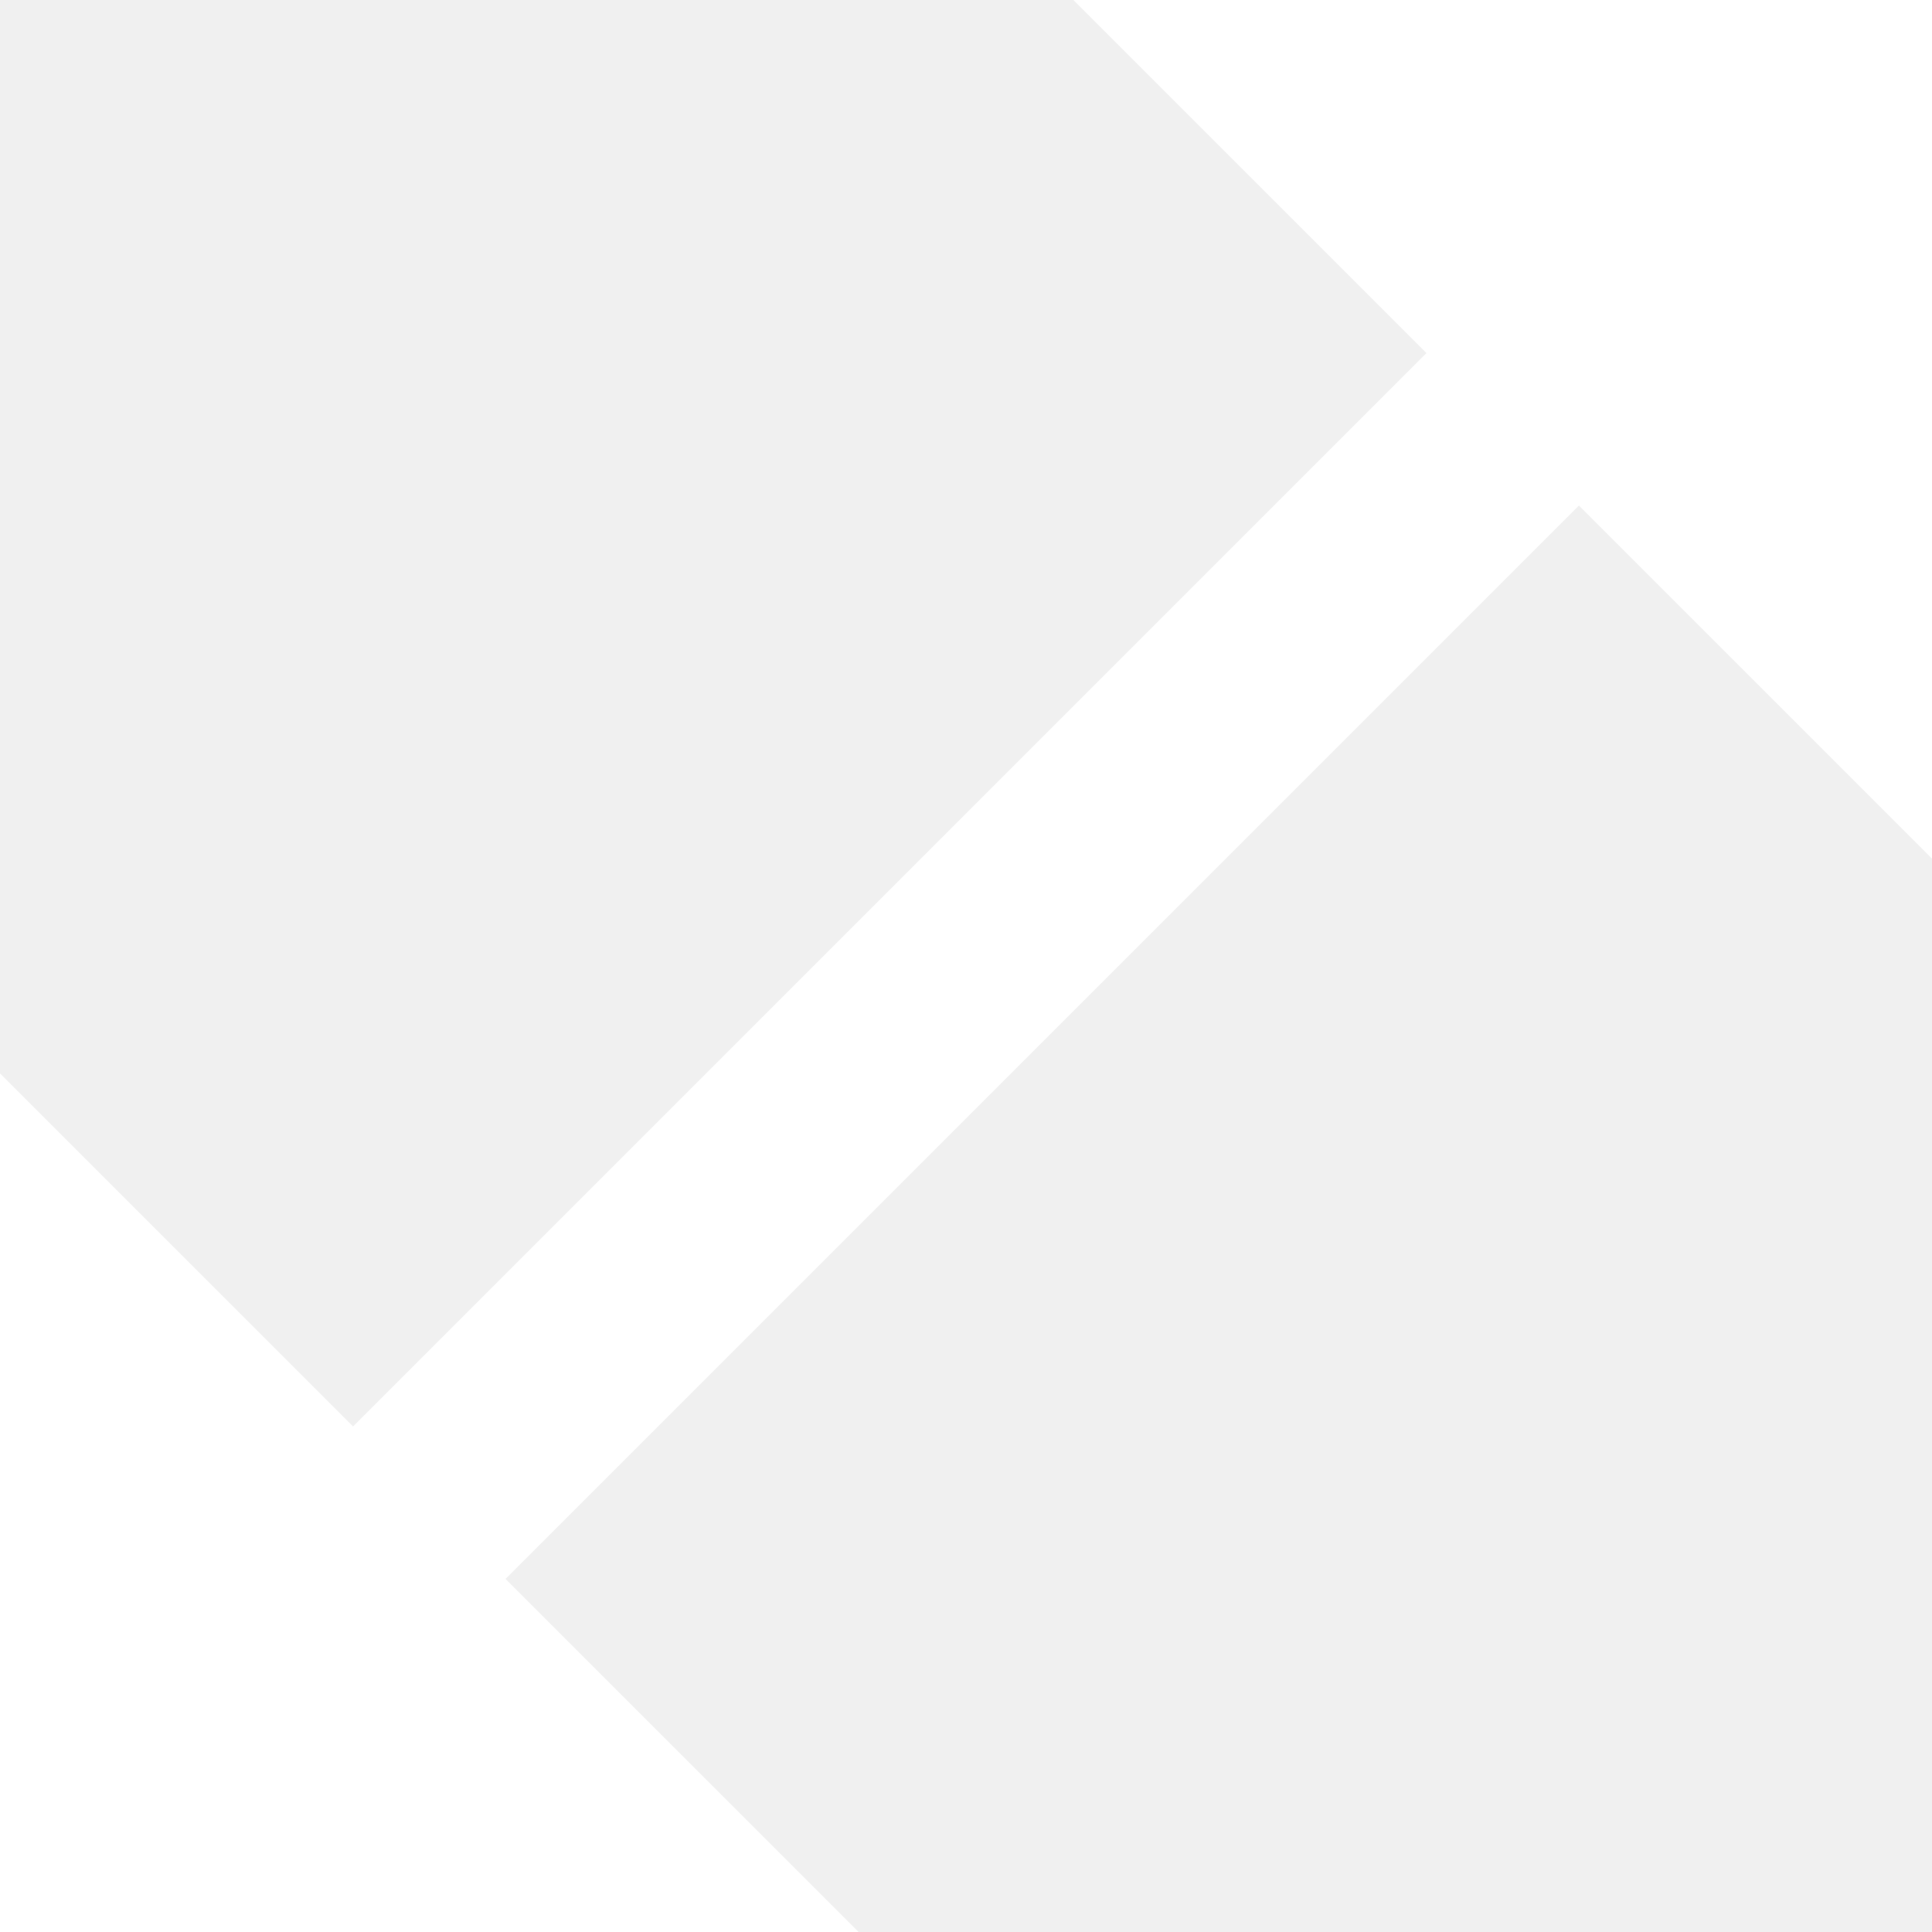
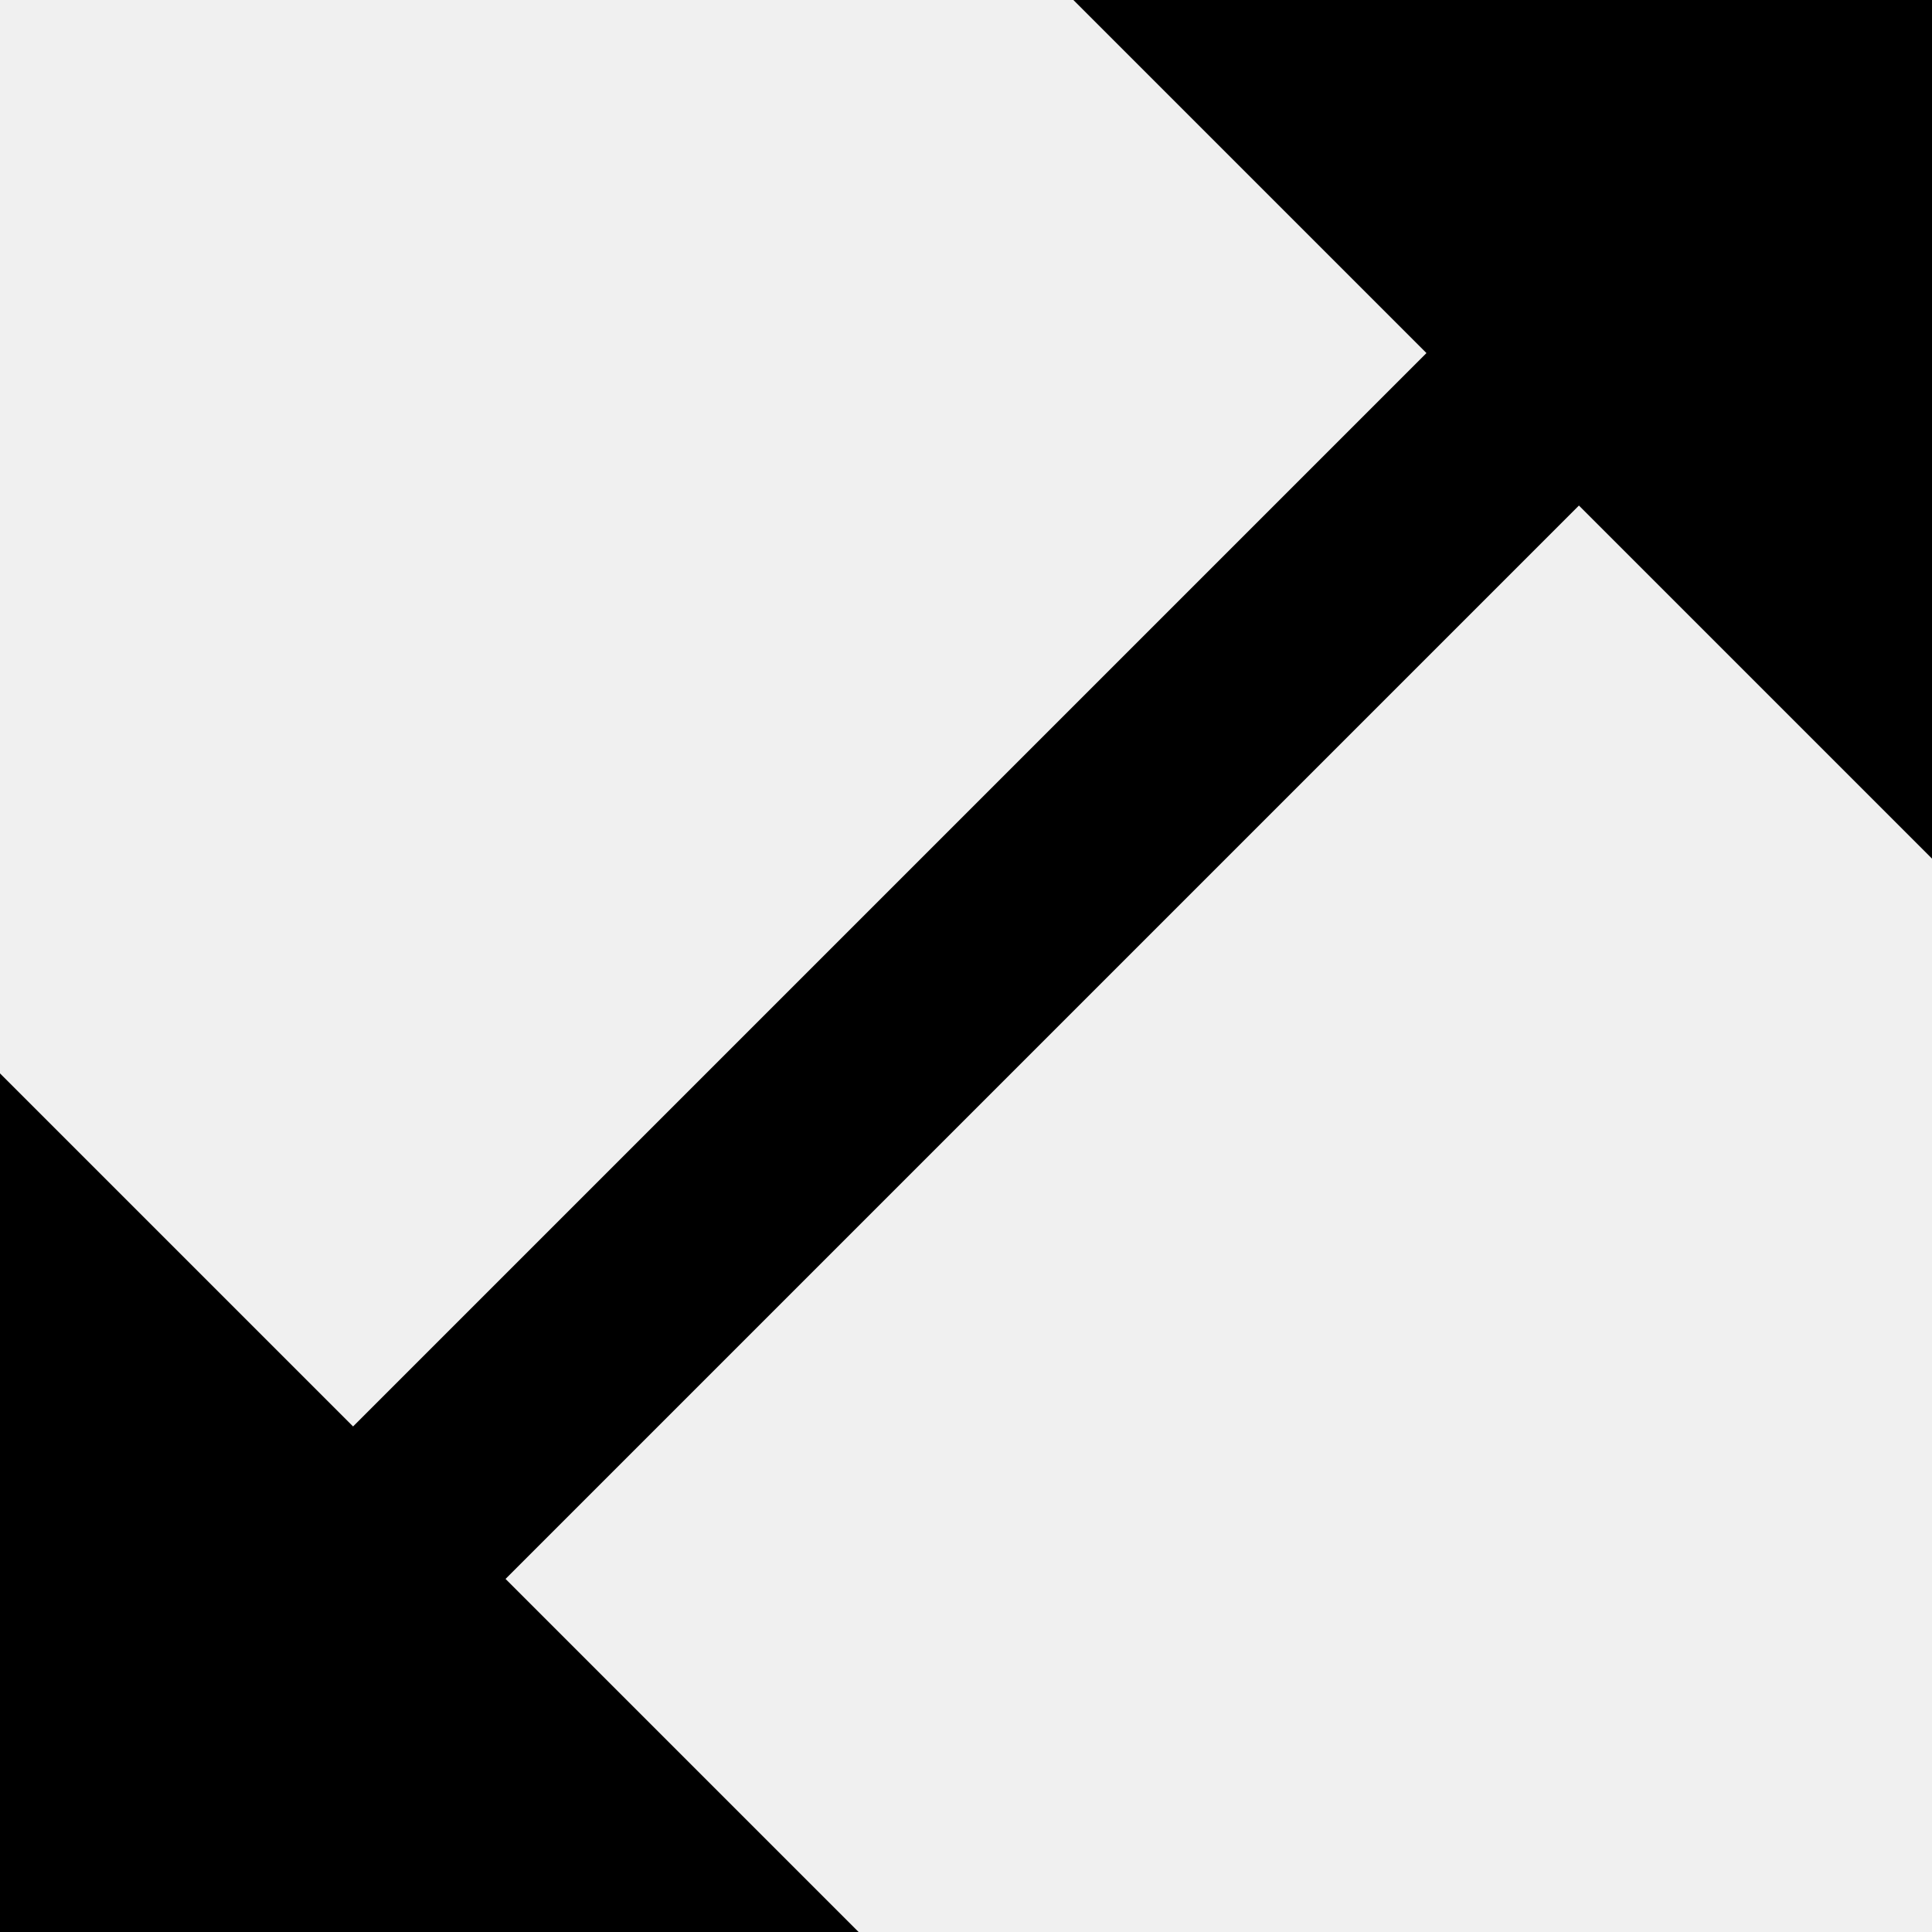
<svg xmlns="http://www.w3.org/2000/svg" width="12" height="12" viewBox="0 0 12 12" fill="none">
-   <path id="Vector" d="M12 5.333V0H6.667L8.86 2.193L2.193 8.86L0 6.667V12H5.333L3.14 9.807L9.807 3.14L12 5.333Z" fill="white" />
+   <path id="Vector" d="M12 5.333V0H6.667L8.86 2.193L2.193 8.86L0 6.667V12H5.333L3.14 9.807L9.807 3.14L12 5.333Z" fill="currentColor" />
</svg>
